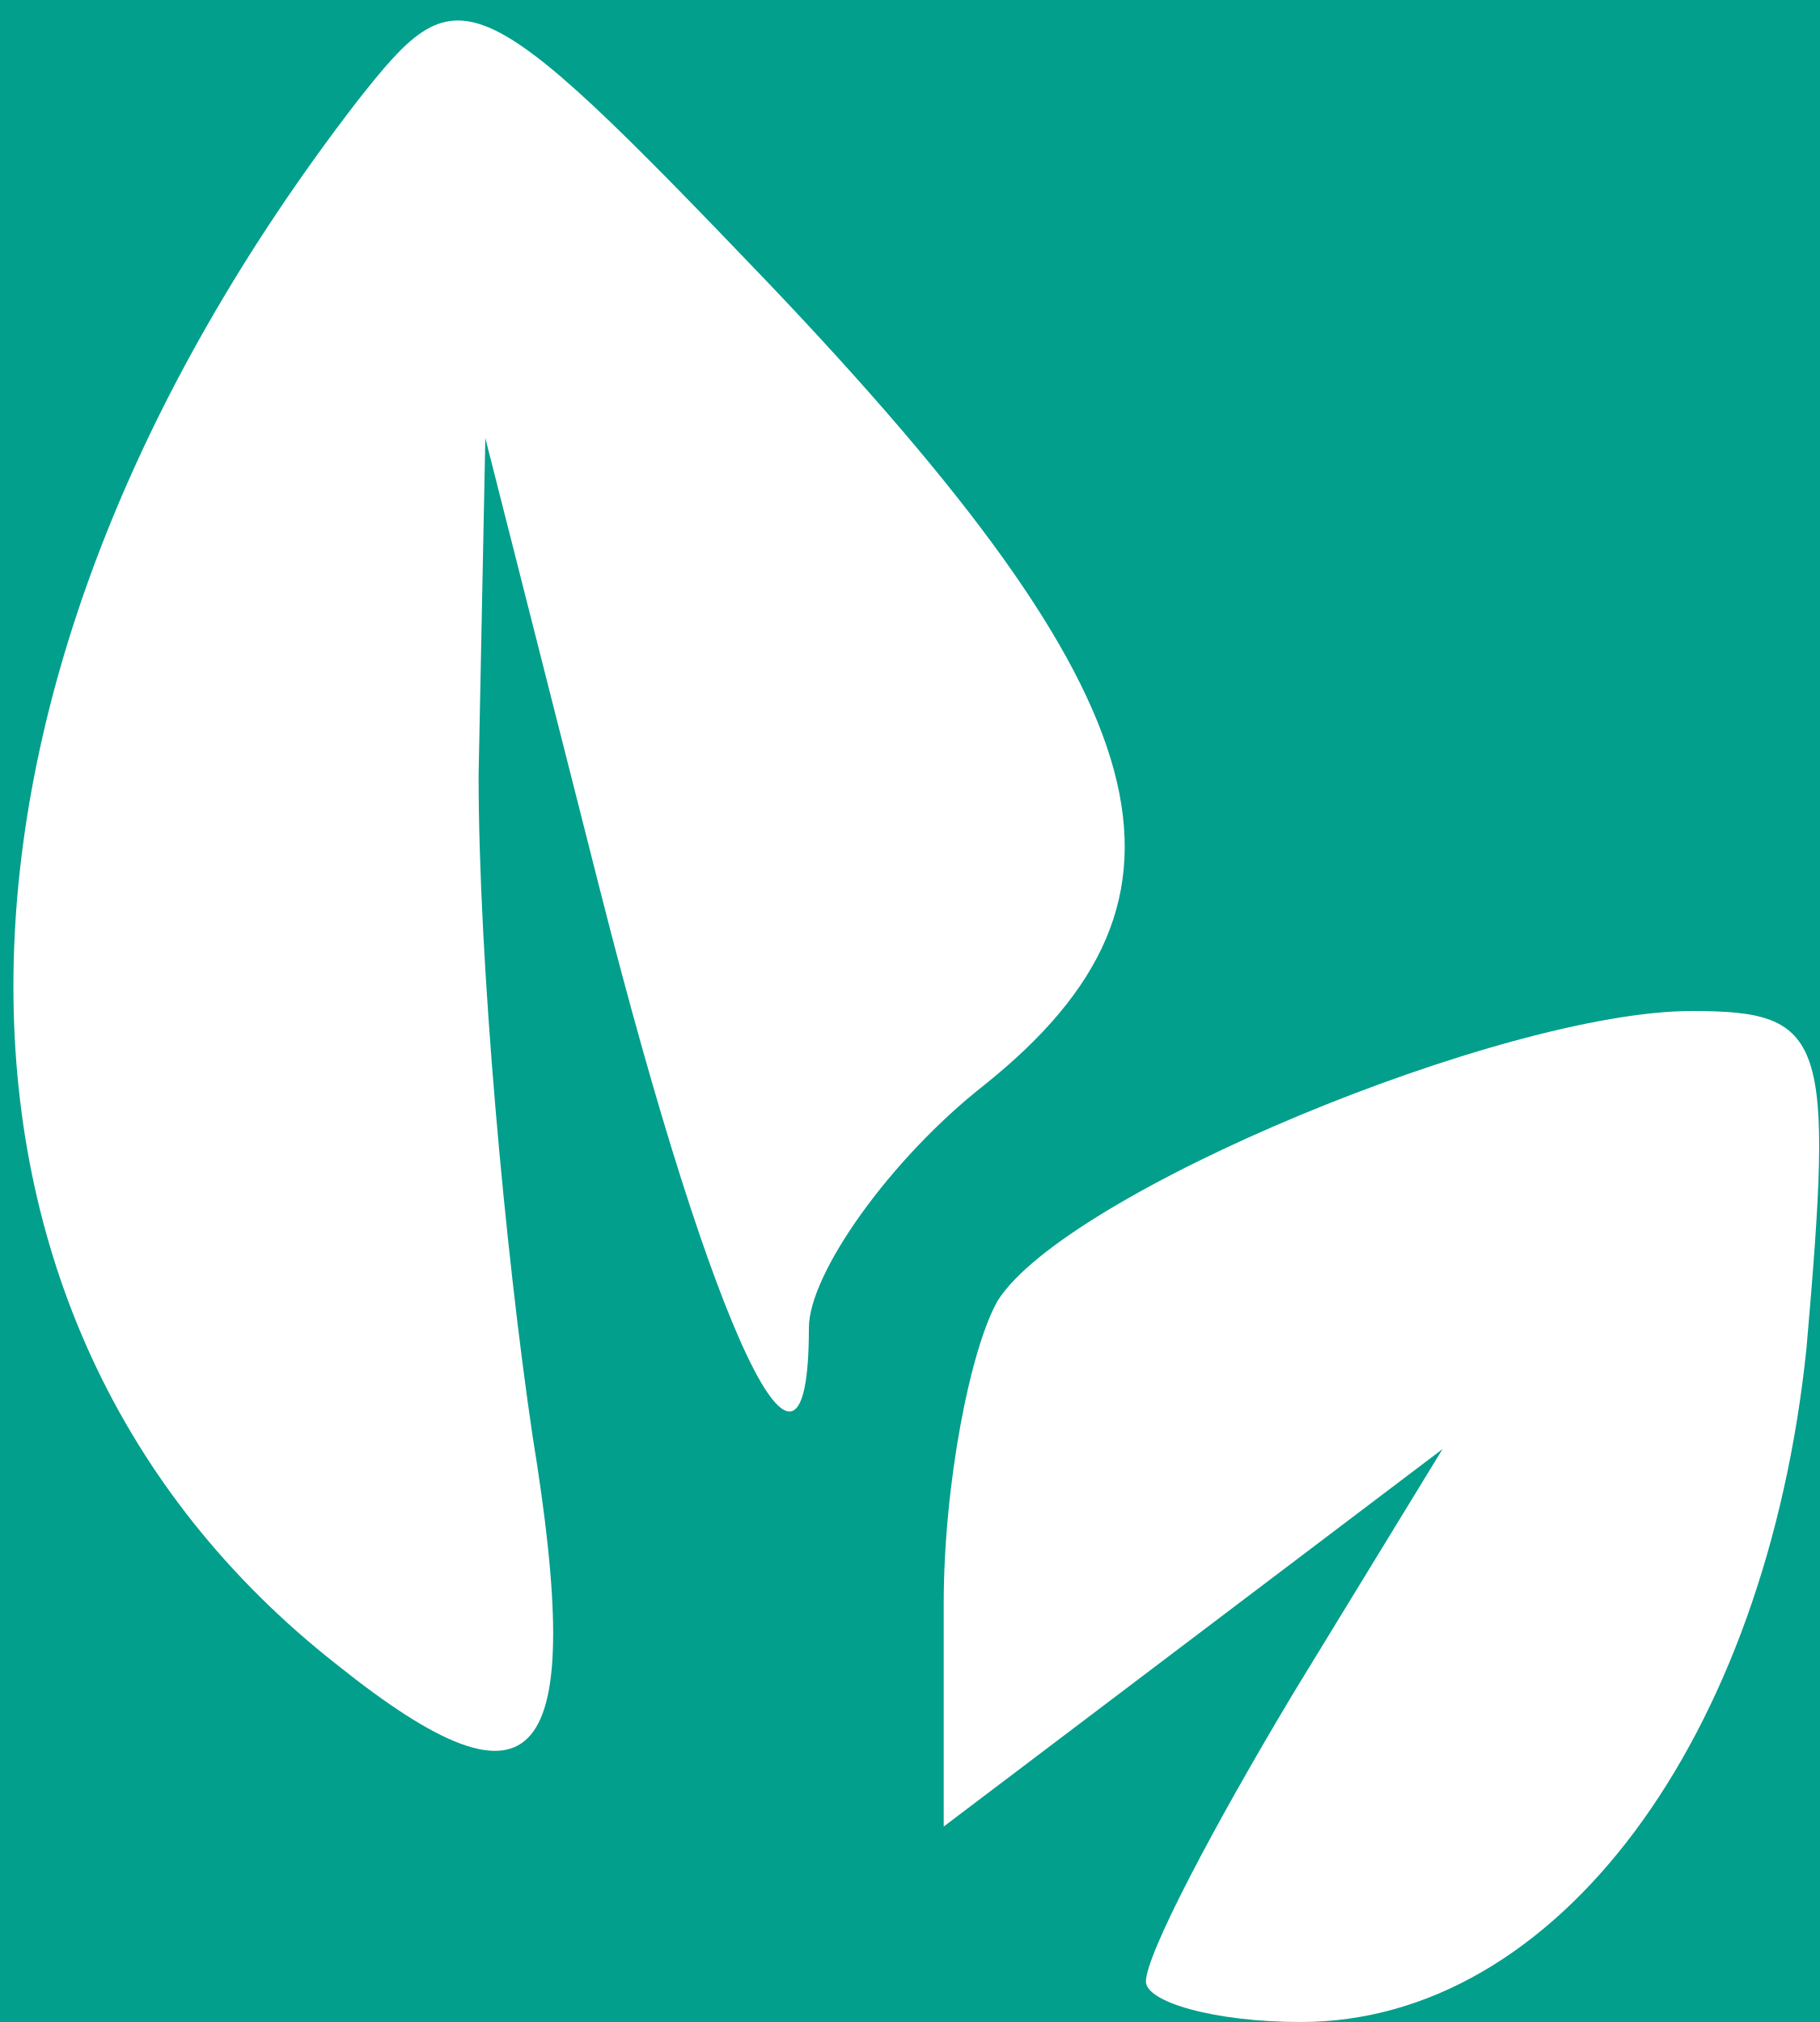
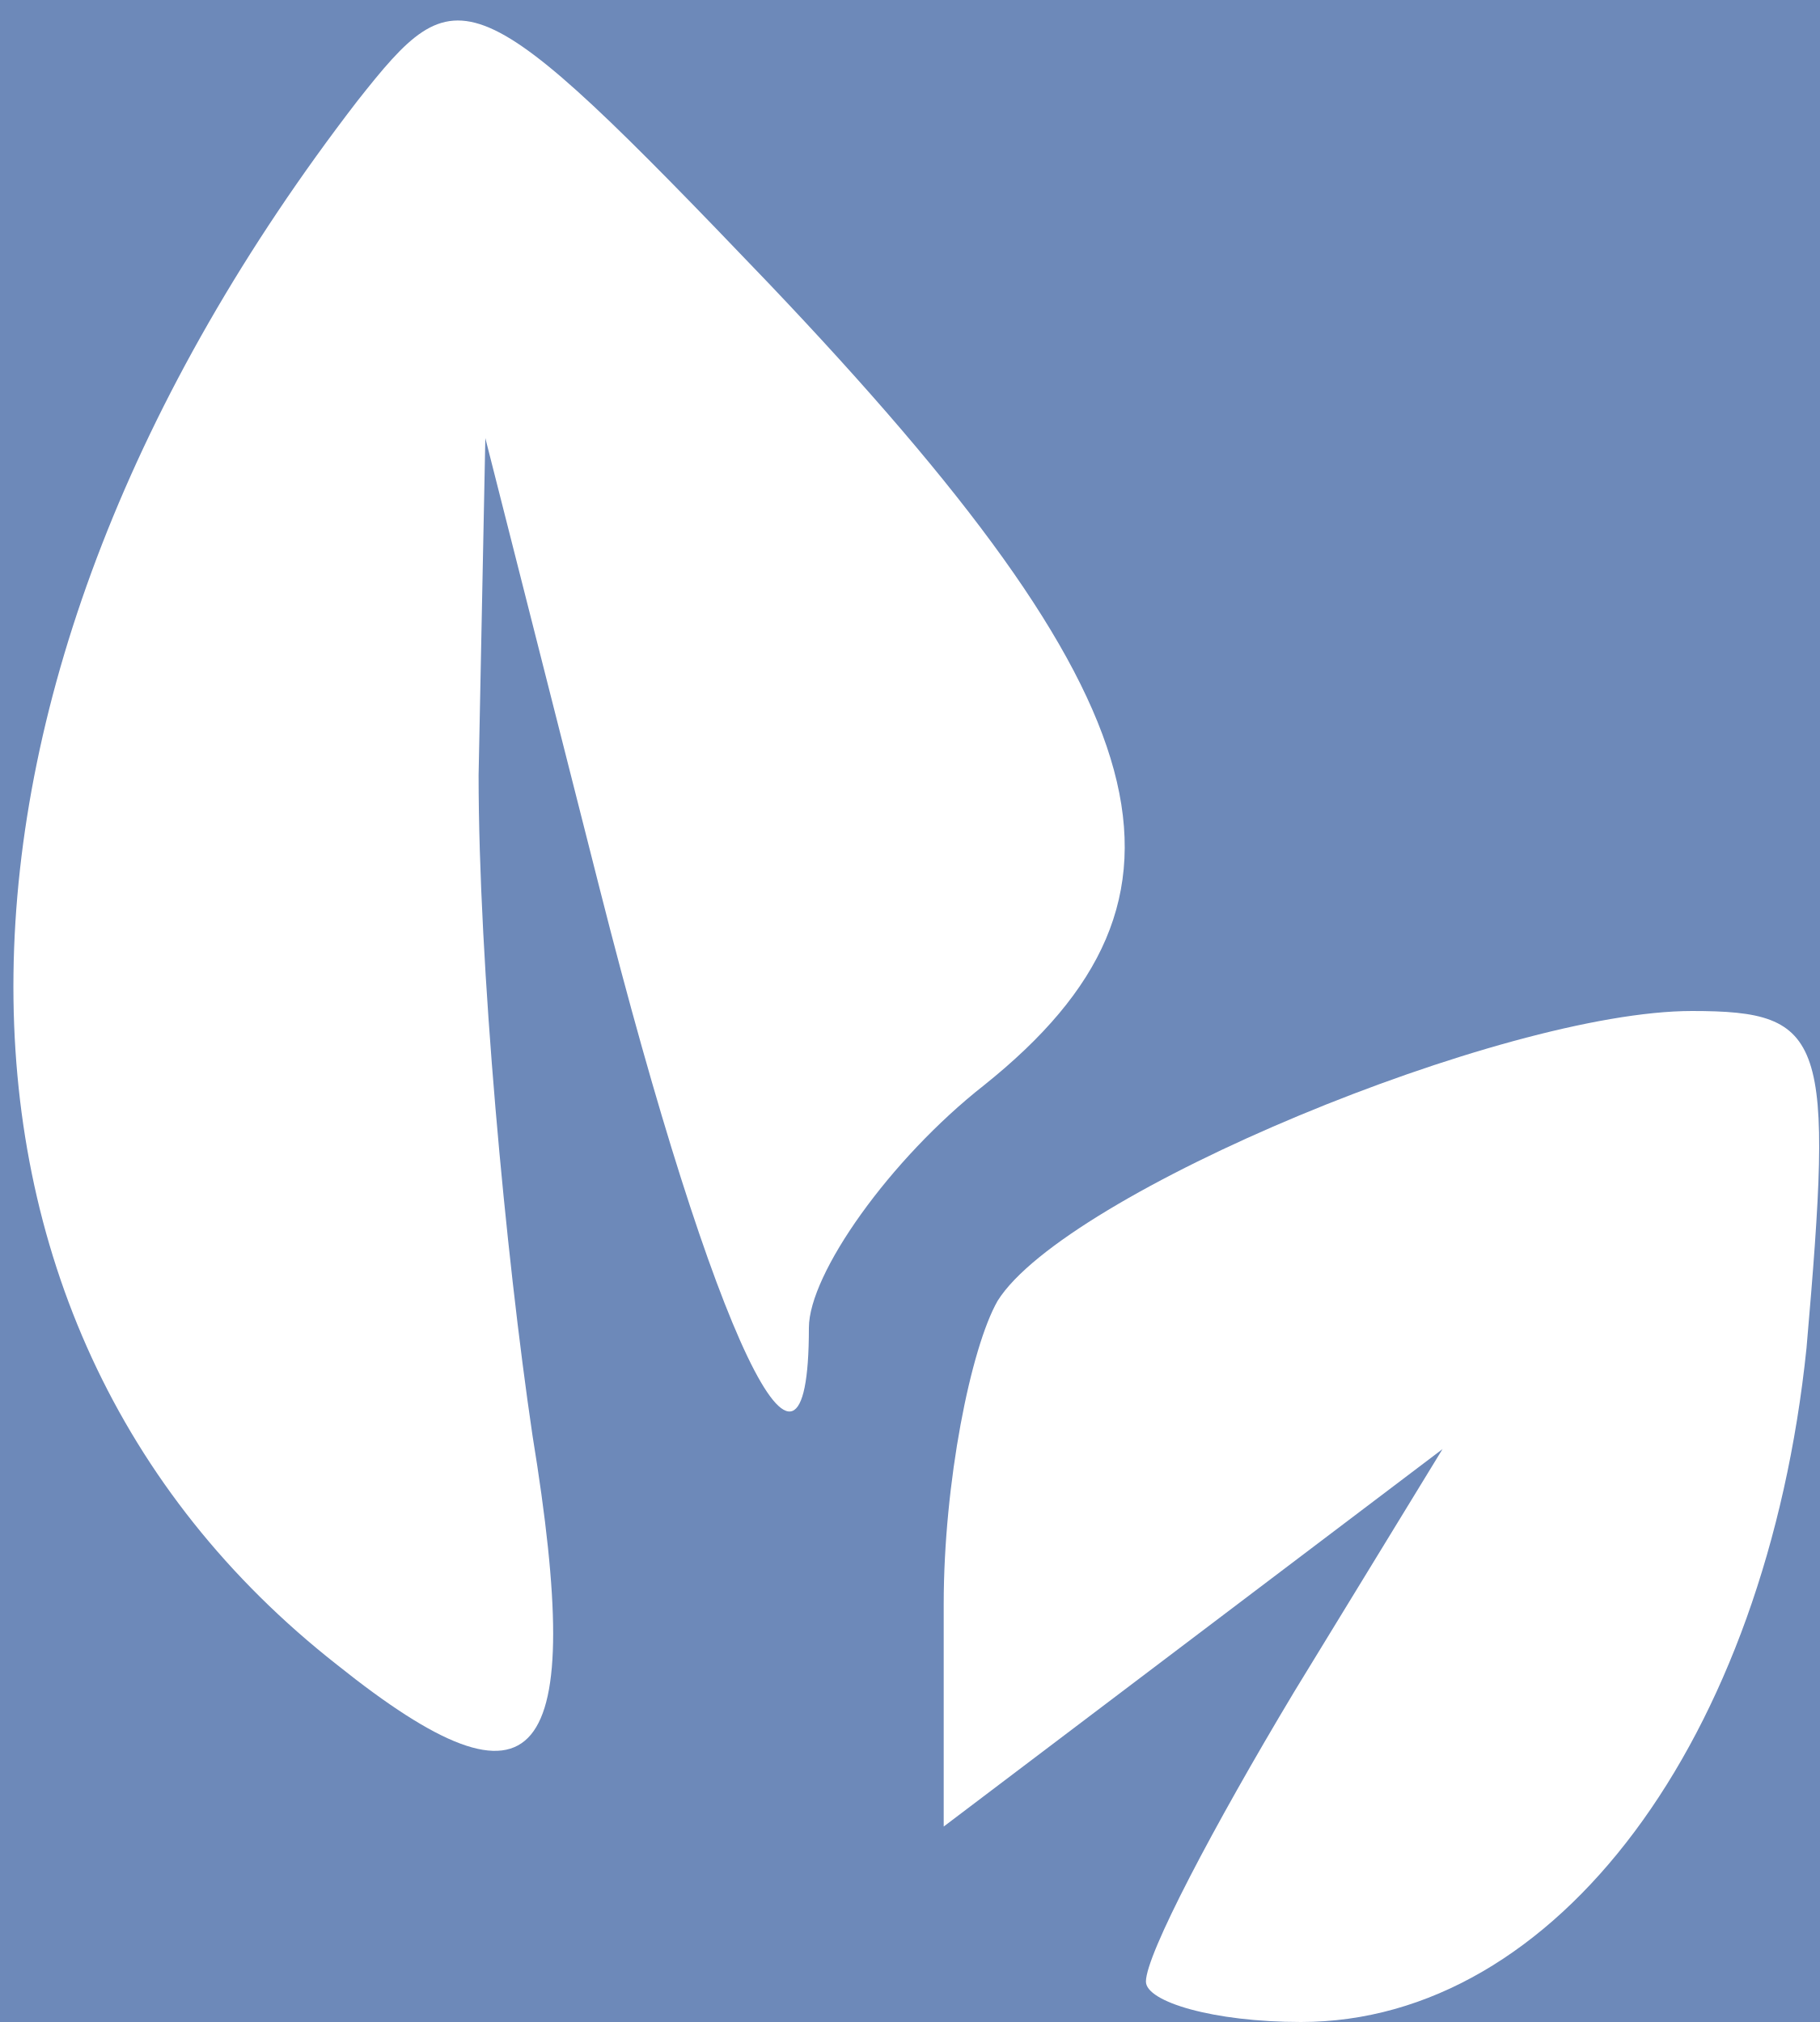
<svg xmlns="http://www.w3.org/2000/svg" version="1.0" width="27px" height="30px" viewBox="0 0 27 30" preserveAspectRatio="xMidYMid meet">
-   <g fill="#029F8C">
+   <g fill="#6d89b9">
    <path d="M0 15 l0 -15 13.5 0 13.5 0 0 15 0 15 -13.5 0 -13.5 0 0 -15z" />
  </g>
  <g fill="#fff">
    <path d="M17 29.4 c0 -0.4 1 -2.3 2.2 -4.3 l2.2 -3.6 -3.7 2.8 -3.7 2.8 0 -3.3 c0 -1.8 0.4 -3.8 0.8 -4.5 1 -1.6 7.5 -4.3 10.3 -4.3 2 0 2.1 0.4 1.7 5 -0.6 5.8 -3.7 10 -7.5 10 -1.3 0 -2.3 -0.3 -2.3 -0.6z" />
    <path d="M5 24.7 c-6.5 -5.1 -6.4 -14.5 0.3 -23.2 1.5 -1.9 1.7 -1.9 6.1 2.7 5.9 6.2 6.7 9.1 3.2 11.9 -1.4 1.1 -2.6 2.8 -2.6 3.6 0 3.1 -1.4 0.2 -3.1 -6.5 l-1.7 -6.7 -0.1 5 c0 2.8 0.4 7.1 0.8 9.8 0.8 4.9 0.1 5.8 -2.9 3.4z" />
  </g>
  <g fill="#81ceca">
 </g>
  <g fill="#c0e7e5">
 </g>
</svg>
